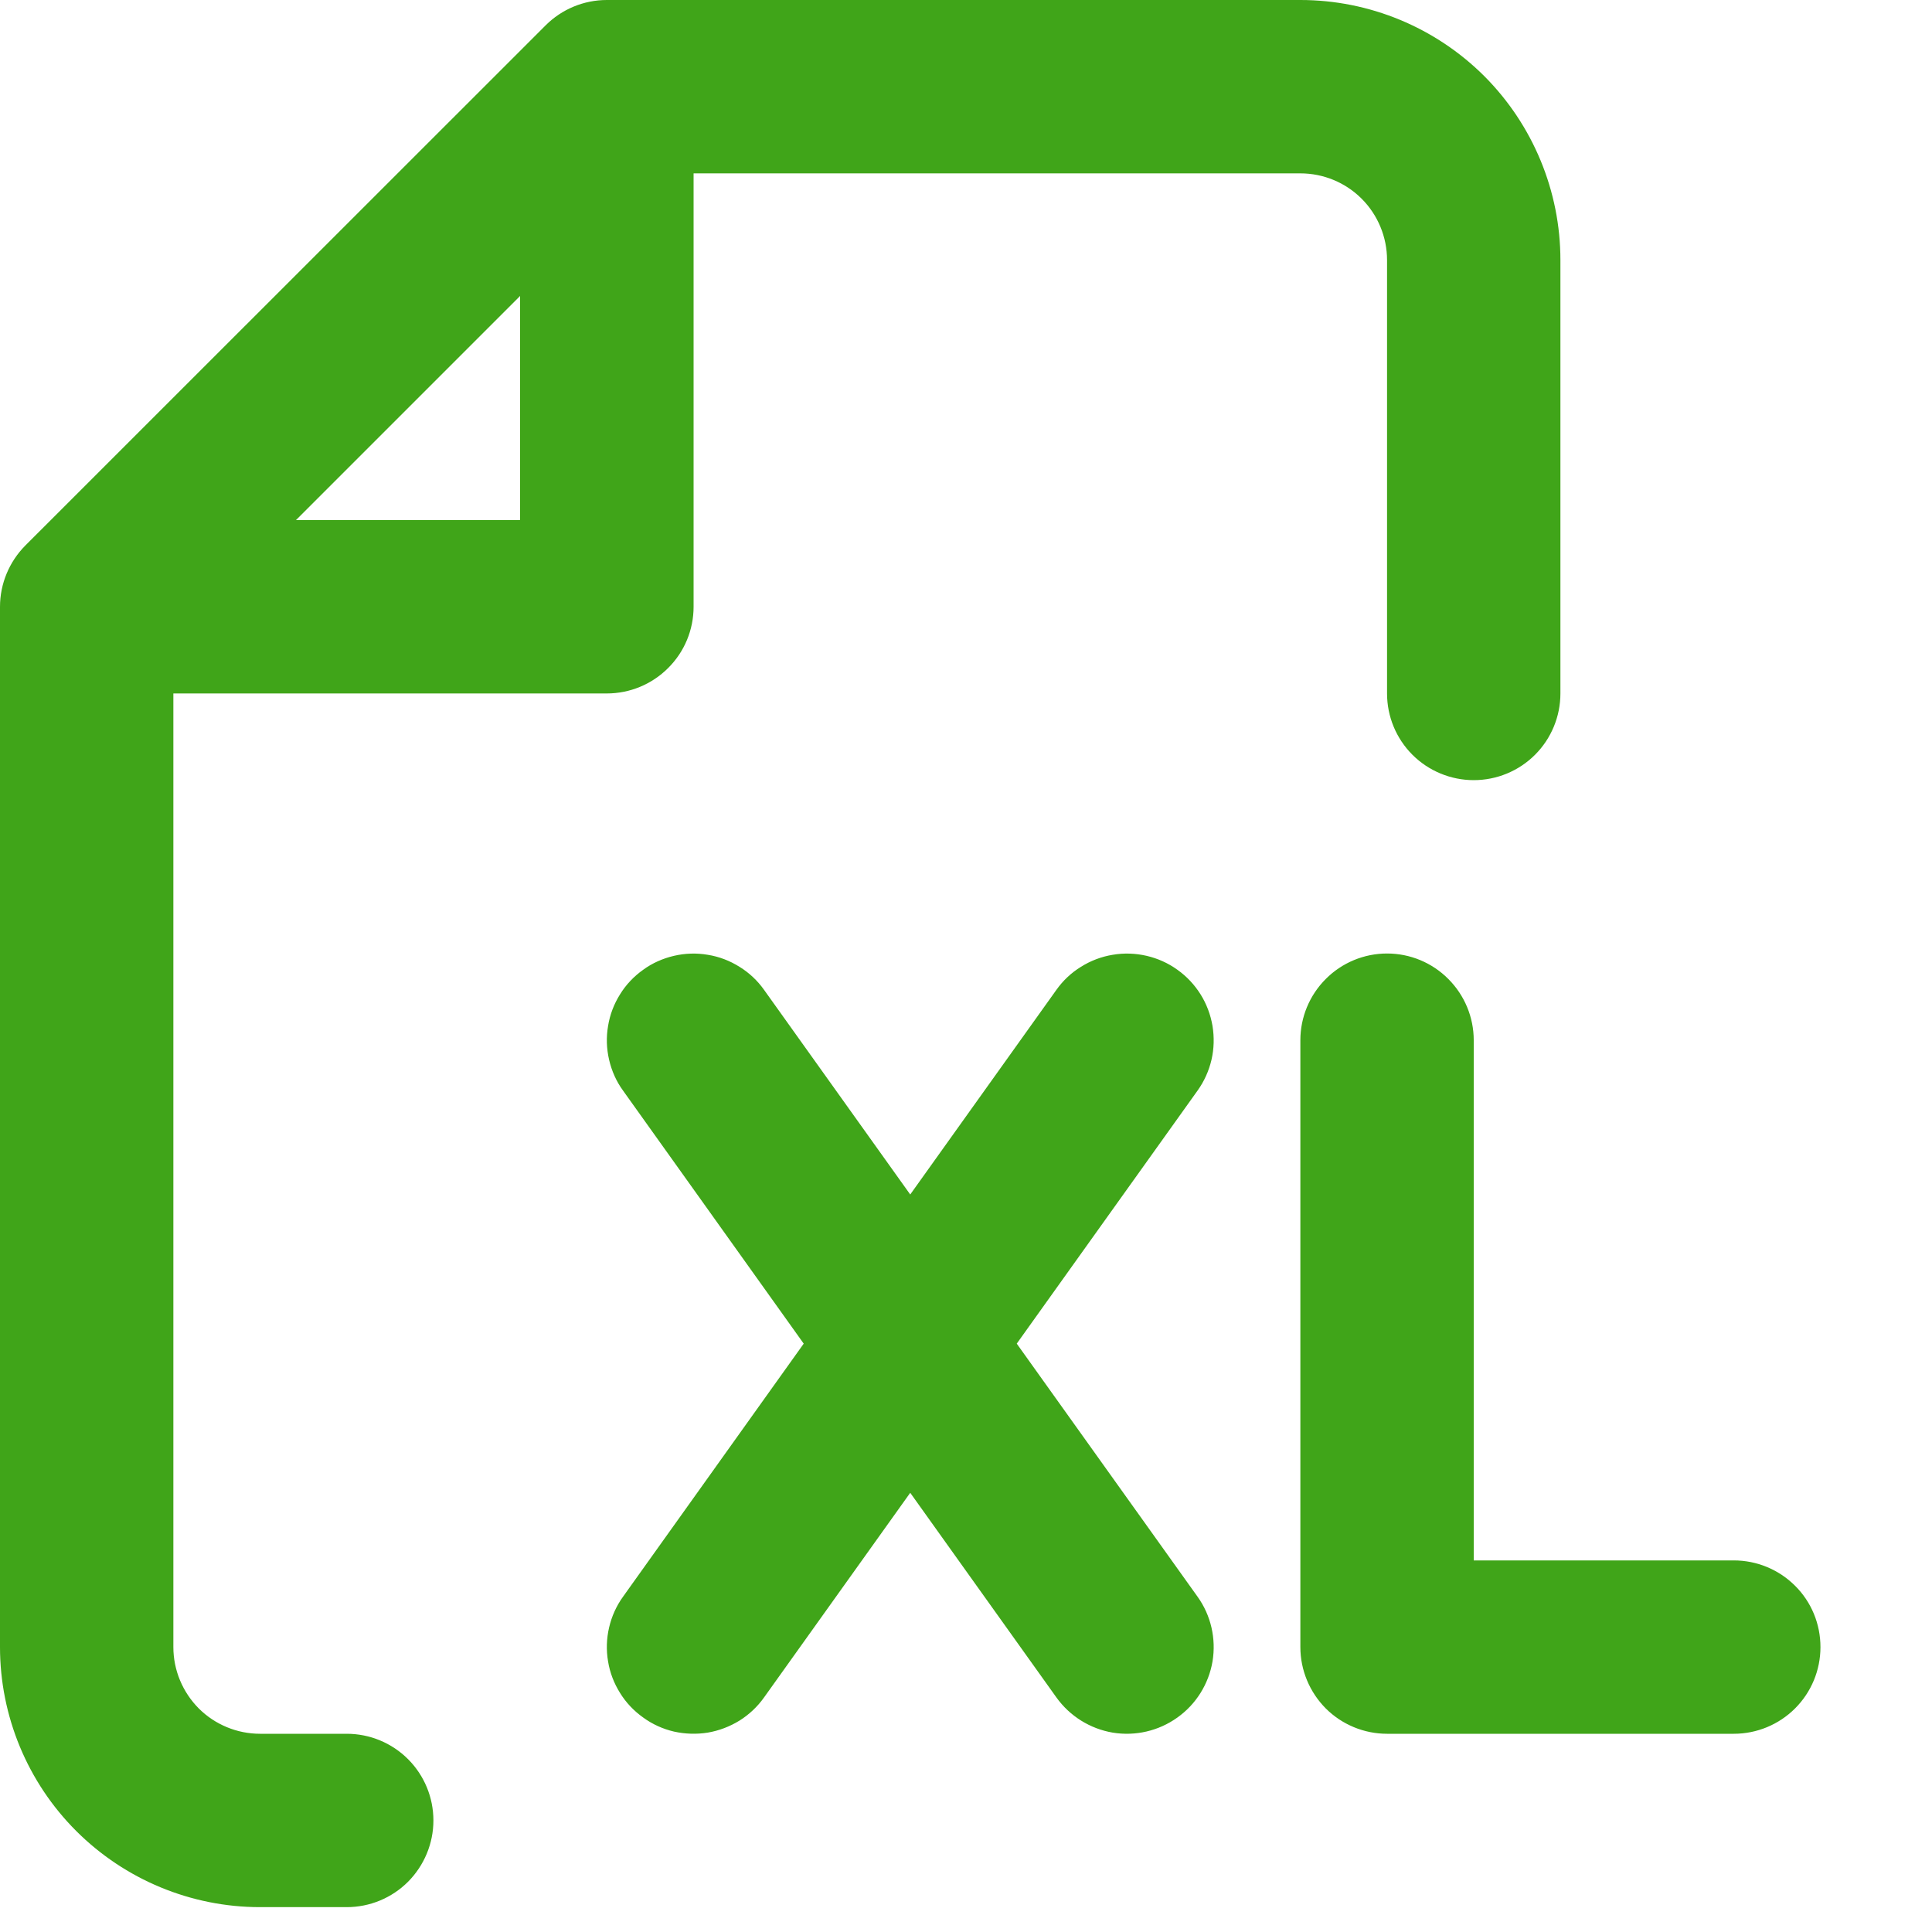
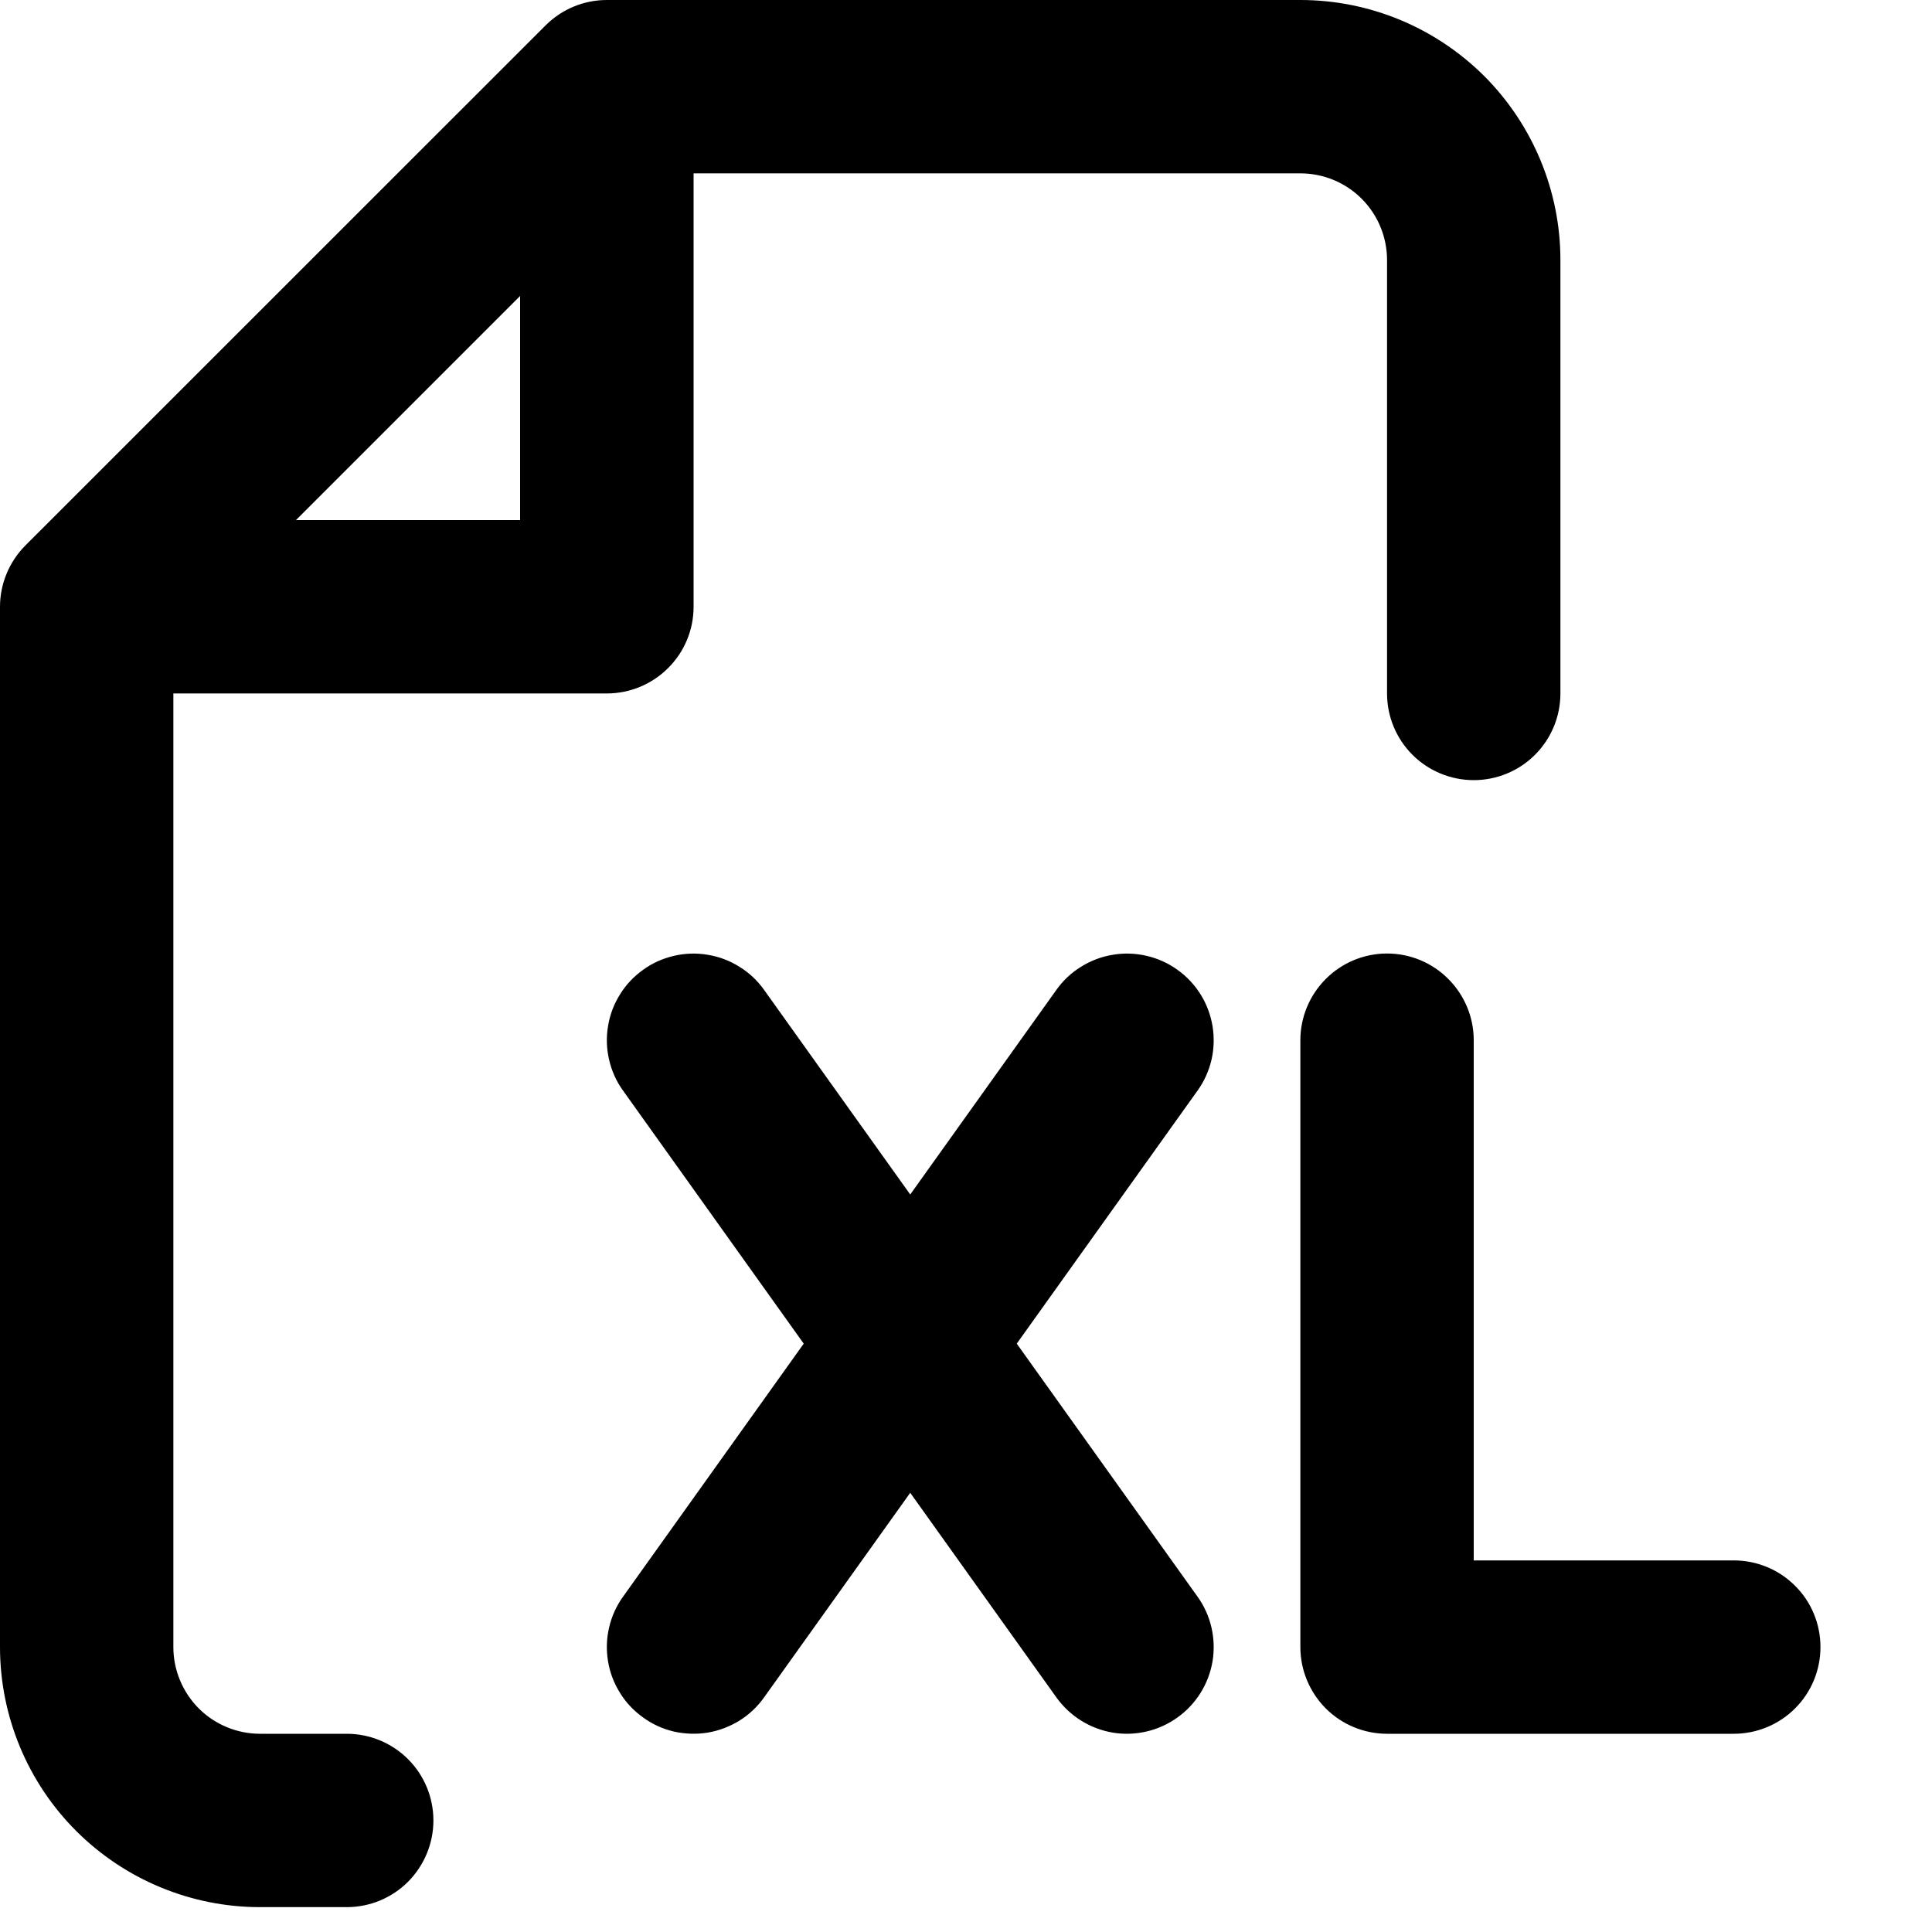
- <svg xmlns="http://www.w3.org/2000/svg" id="SvgjsSvg1001" width="288" height="288" version="1.1">
-   <defs id="SvgjsDefs1002" />
-   <g id="SvgjsG1008">
-     <svg fill="none" viewBox="0 0 15 15" width="288" height="288">
-       <path fill="#40a519" fill-rule="evenodd" d="M4.236 0.197C4.362 0.071 4.533 3.8119e-05 4.711 0H10.096C10.632 0 11.145 0.213 11.524 0.591C11.902 0.97 12.115 1.484 12.115 2.019V5.384C12.115 5.563 12.044 5.734 11.918 5.86C11.792 5.986 11.621 6.057 11.442 6.057C11.264 6.057 11.092 5.986 10.966 5.86C10.84 5.734 10.769 5.563 10.769 5.384V2.019C10.769 1.841 10.698 1.669 10.572 1.543C10.446 1.417 10.275 1.346 10.096 1.346H5.385V4.711C5.385 4.89 5.314 5.061 5.187 5.187C5.061 5.313 4.89 5.384 4.711 5.384H1.346V12.788C1.346 12.966 1.417 13.137 1.543 13.264C1.669 13.39 1.841 13.461 2.019 13.461H2.692C2.871 13.461 3.042 13.532 3.168 13.658C3.294 13.784 3.365 13.955 3.365 14.134C3.365 14.312 3.294 14.483 3.168 14.61C3.042 14.736 2.871 14.807 2.692 14.807H2.019C1.484 14.807 0.97 14.594 0.591 14.215C0.213 13.837 0 13.323 0 12.788V4.711C3.81209e-05 4.533 0.071 4.362 0.197 4.235L4.236 0.197V0.197ZM2.298 4.038H4.038V2.298L2.298 4.038ZM10.769 7.403C10.948 7.403 11.119 7.474 11.245 7.601C11.371 7.727 11.442 7.898 11.442 8.076V12.115H13.461C13.64 12.115 13.811 12.186 13.937 12.312C14.064 12.438 14.134 12.609 14.134 12.788C14.134 12.966 14.064 13.137 13.937 13.264C13.811 13.39 13.64 13.461 13.461 13.461H10.769C10.591 13.461 10.419 13.39 10.293 13.264C10.167 13.137 10.096 12.966 10.096 12.788V8.076C10.096 7.898 10.167 7.727 10.293 7.601C10.419 7.474 10.591 7.403 10.769 7.403ZM5.932 7.685C5.881 7.613 5.816 7.552 5.741 7.506C5.666 7.459 5.583 7.427 5.495 7.413C5.408 7.398 5.319 7.401 5.233 7.421C5.147 7.441 5.065 7.477 4.994 7.529C4.922 7.58 4.86 7.645 4.814 7.72C4.767 7.795 4.735 7.878 4.721 7.966C4.706 8.053 4.709 8.142 4.729 8.228C4.749 8.314 4.785 8.396 4.837 8.467L6.24 10.432L4.837 12.397C4.785 12.469 4.749 12.55 4.729 12.636C4.709 12.722 4.706 12.811 4.721 12.899C4.735 12.986 4.767 13.069 4.814 13.144C4.86 13.219 4.922 13.284 4.994 13.335C5.065 13.387 5.147 13.424 5.233 13.444C5.319 13.463 5.408 13.466 5.495 13.452C5.583 13.437 5.666 13.405 5.741 13.359C5.816 13.312 5.881 13.251 5.932 13.179L7.067 11.59L8.202 13.179C8.306 13.324 8.463 13.422 8.639 13.452C8.815 13.481 8.996 13.439 9.141 13.335C9.286 13.232 9.384 13.075 9.414 12.899C9.443 12.723 9.402 12.542 9.298 12.397L7.894 10.432L9.298 8.467C9.349 8.396 9.386 8.314 9.406 8.228C9.426 8.142 9.428 8.053 9.414 7.966C9.399 7.878 9.368 7.795 9.321 7.72C9.274 7.645 9.213 7.58 9.141 7.529C9.069 7.477 8.988 7.441 8.902 7.421C8.815 7.401 8.726 7.398 8.639 7.413C8.552 7.427 8.468 7.459 8.393 7.506C8.318 7.552 8.253 7.613 8.202 7.685L7.067 9.274L5.932 7.685Z" clip-rule="evenodd" class="color000 svgShape" />
-     </svg>
-   </g>
+ <svg xmlns="http://www.w3.org/2000/svg" width="15" height="15" viewBox="0 0 15 15" fill="none">
+   <path fill-rule="evenodd" clip-rule="evenodd" d="M4.236 0.197C4.362 0.071 4.533 3.8119e-05 4.711 0H10.096C10.632 0 11.145 0.213 11.524 0.591C11.902 0.97 12.115 1.484 12.115 2.019V5.384C12.115 5.563 12.044 5.734 11.918 5.86C11.792 5.986 11.621 6.057 11.442 6.057C11.264 6.057 11.092 5.986 10.966 5.86C10.84 5.734 10.769 5.563 10.769 5.384V2.019C10.769 1.841 10.698 1.669 10.572 1.543C10.446 1.417 10.275 1.346 10.096 1.346H5.385V4.711C5.385 4.89 5.314 5.061 5.187 5.187C5.061 5.313 4.89 5.384 4.711 5.384H1.346V12.788C1.346 12.966 1.417 13.137 1.543 13.264C1.669 13.39 1.841 13.461 2.019 13.461H2.692C2.871 13.461 3.042 13.532 3.168 13.658C3.294 13.784 3.365 13.955 3.365 14.134C3.365 14.312 3.294 14.483 3.168 14.61C3.042 14.736 2.871 14.807 2.692 14.807H2.019C1.484 14.807 0.97 14.594 0.591 14.215C0.213 13.837 0 13.323 0 12.788V4.711C3.81209e-05 4.533 0.071 4.362 0.197 4.235L4.236 0.197V0.197ZM2.298 4.038H4.038V2.298L2.298 4.038ZM10.769 7.403C10.948 7.403 11.119 7.474 11.245 7.601C11.371 7.727 11.442 7.898 11.442 8.076V12.115H13.461C13.64 12.115 13.811 12.186 13.937 12.312C14.064 12.438 14.134 12.609 14.134 12.788C14.134 12.966 14.064 13.137 13.937 13.264C13.811 13.39 13.64 13.461 13.461 13.461H10.769C10.591 13.461 10.419 13.39 10.293 13.264C10.167 13.137 10.096 12.966 10.096 12.788V8.076C10.096 7.898 10.167 7.727 10.293 7.601C10.419 7.474 10.591 7.403 10.769 7.403ZM5.932 7.685C5.881 7.613 5.816 7.552 5.741 7.506C5.666 7.459 5.583 7.427 5.495 7.413C5.408 7.398 5.319 7.401 5.233 7.421C5.147 7.441 5.065 7.477 4.994 7.529C4.922 7.58 4.86 7.645 4.814 7.72C4.767 7.795 4.735 7.878 4.721 7.966C4.706 8.053 4.709 8.142 4.729 8.228C4.749 8.314 4.785 8.396 4.837 8.467L6.24 10.432L4.837 12.397C4.785 12.469 4.749 12.55 4.729 12.636C4.709 12.722 4.706 12.811 4.721 12.899C4.735 12.986 4.767 13.069 4.814 13.144C4.86 13.219 4.922 13.284 4.994 13.335C5.065 13.387 5.147 13.424 5.233 13.444C5.319 13.463 5.408 13.466 5.495 13.452C5.583 13.437 5.666 13.405 5.741 13.359C5.816 13.312 5.881 13.251 5.932 13.179L7.067 11.59L8.202 13.179C8.306 13.324 8.463 13.422 8.639 13.452C8.815 13.481 8.996 13.439 9.141 13.335C9.286 13.232 9.384 13.075 9.414 12.899C9.443 12.723 9.402 12.542 9.298 12.397L7.894 10.432L9.298 8.467C9.349 8.396 9.386 8.314 9.406 8.228C9.426 8.142 9.428 8.053 9.414 7.966C9.399 7.878 9.368 7.795 9.321 7.72C9.274 7.645 9.213 7.58 9.141 7.529C9.069 7.477 8.988 7.441 8.902 7.421C8.815 7.401 8.726 7.398 8.639 7.413C8.552 7.427 8.468 7.459 8.393 7.506C8.318 7.552 8.253 7.613 8.202 7.685L7.067 9.274L5.932 7.685Z" fill="black" />
</svg>
